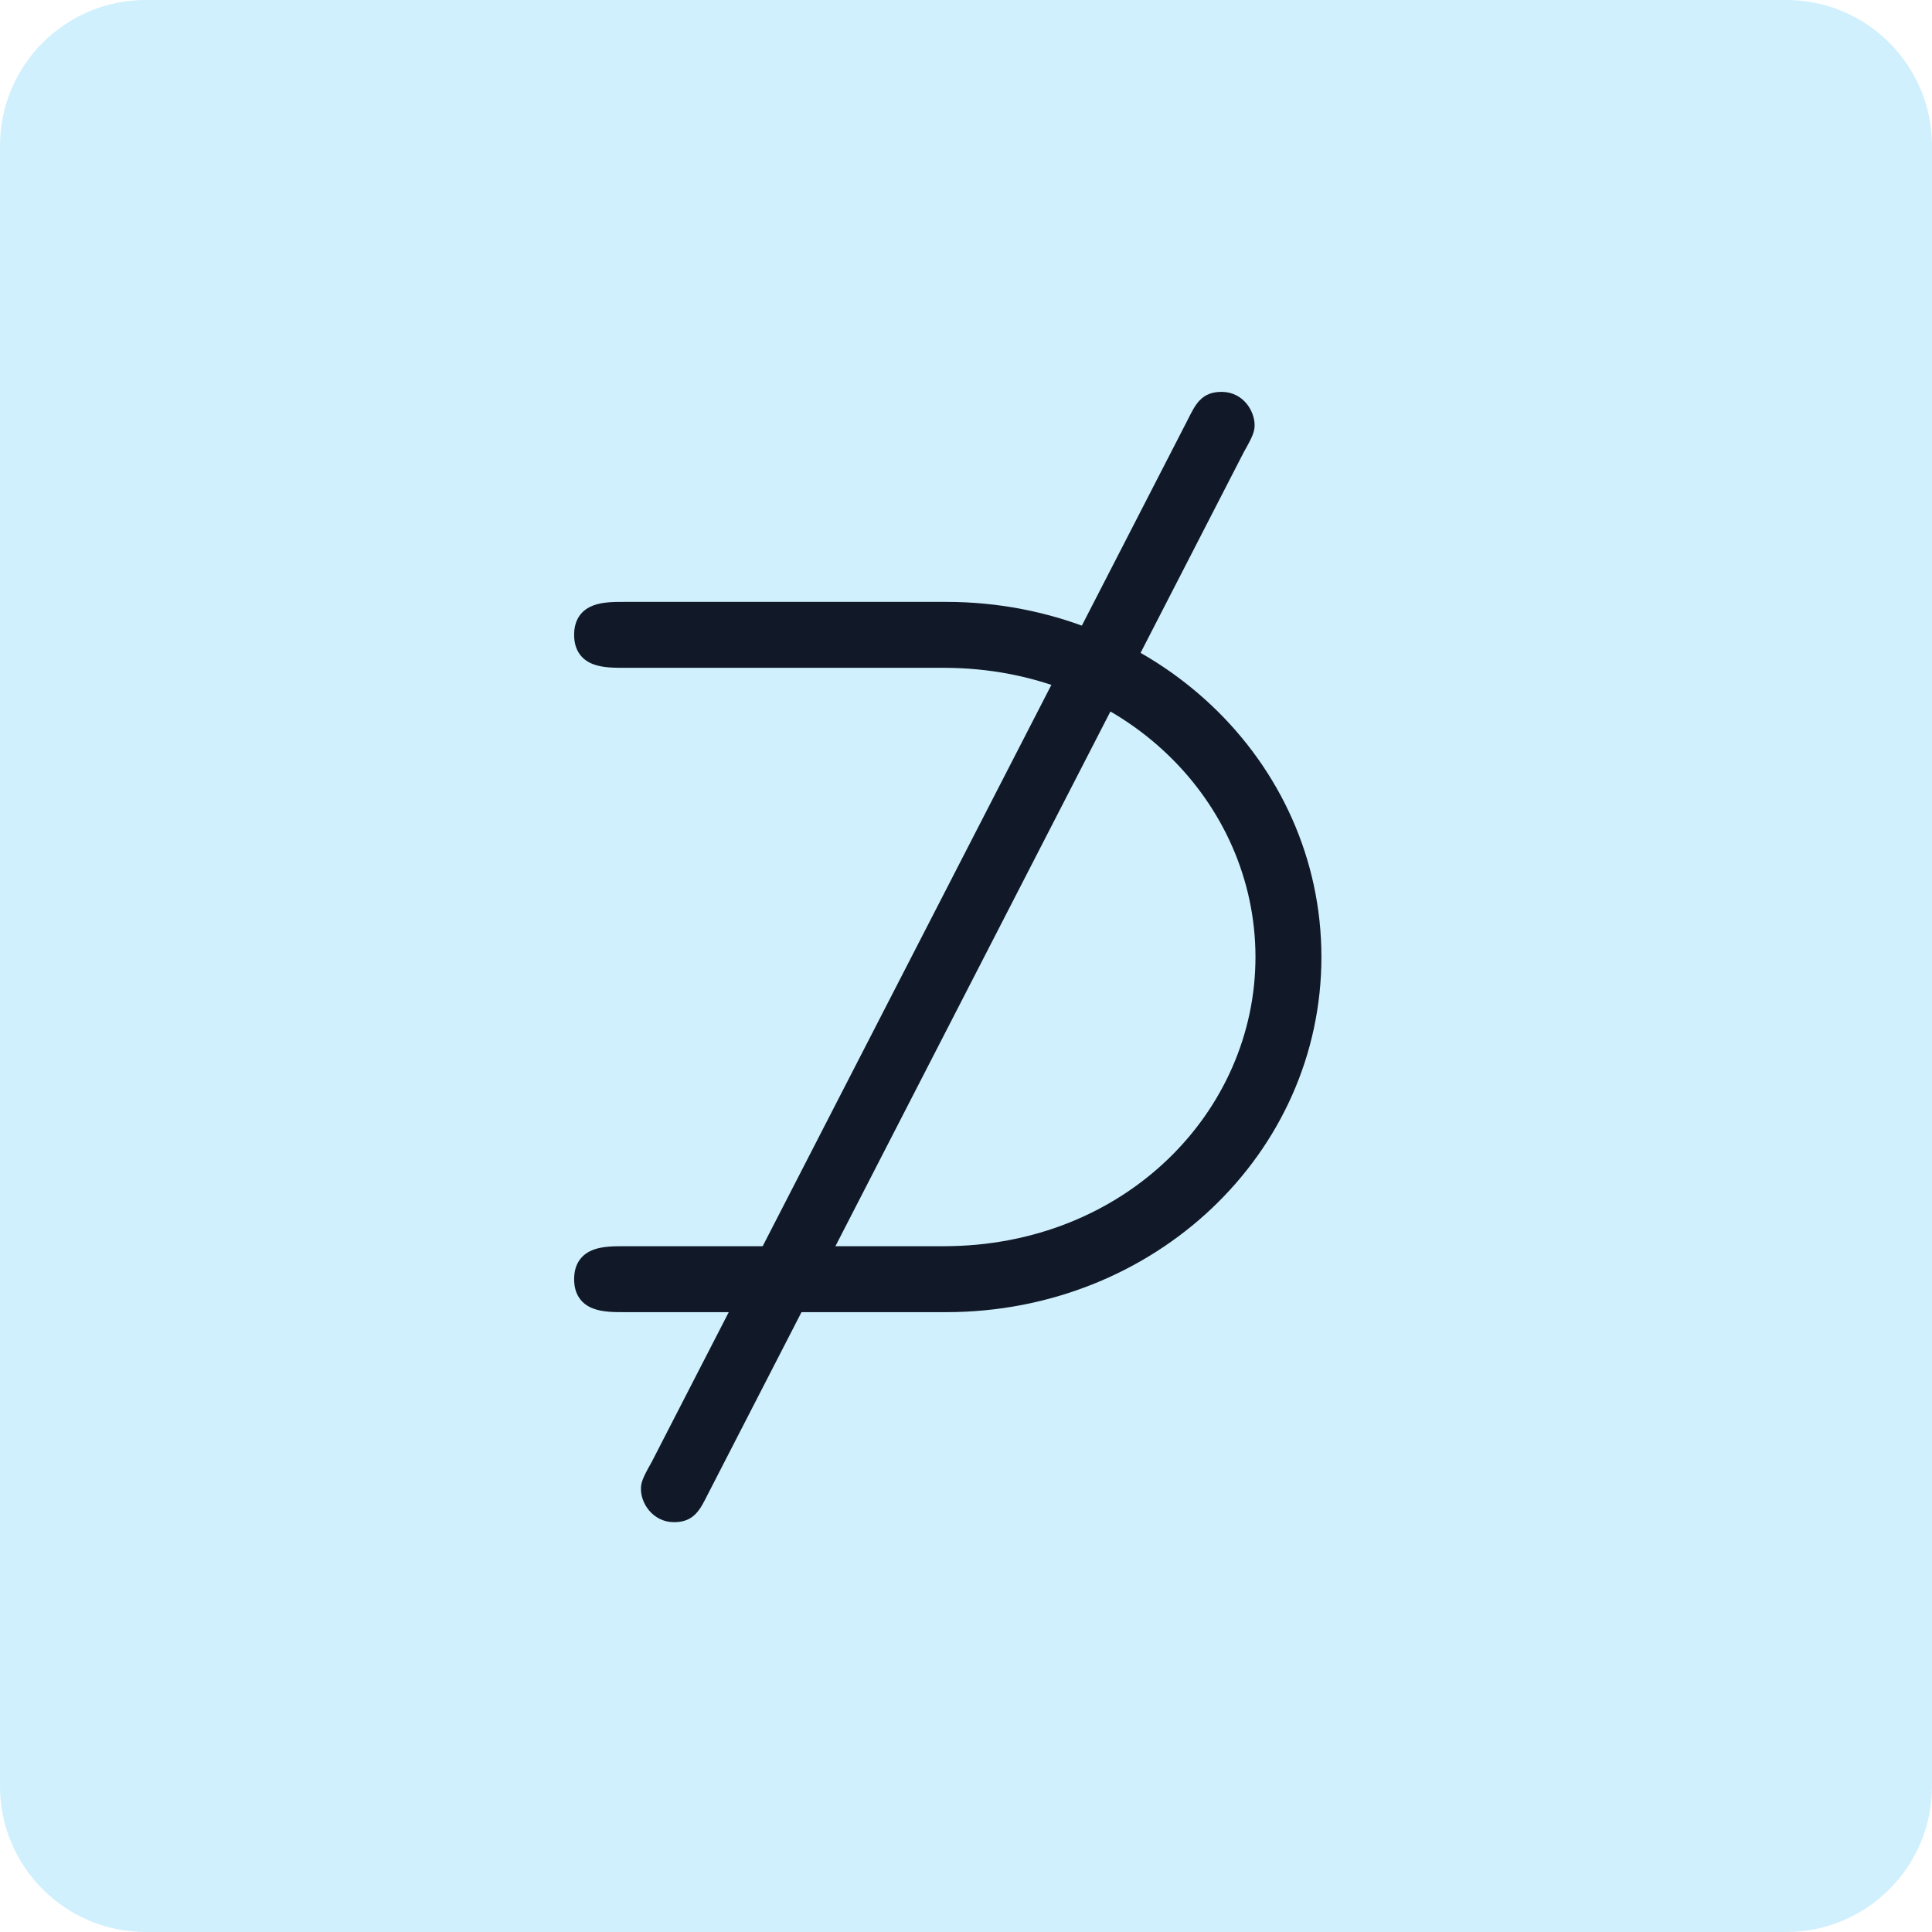
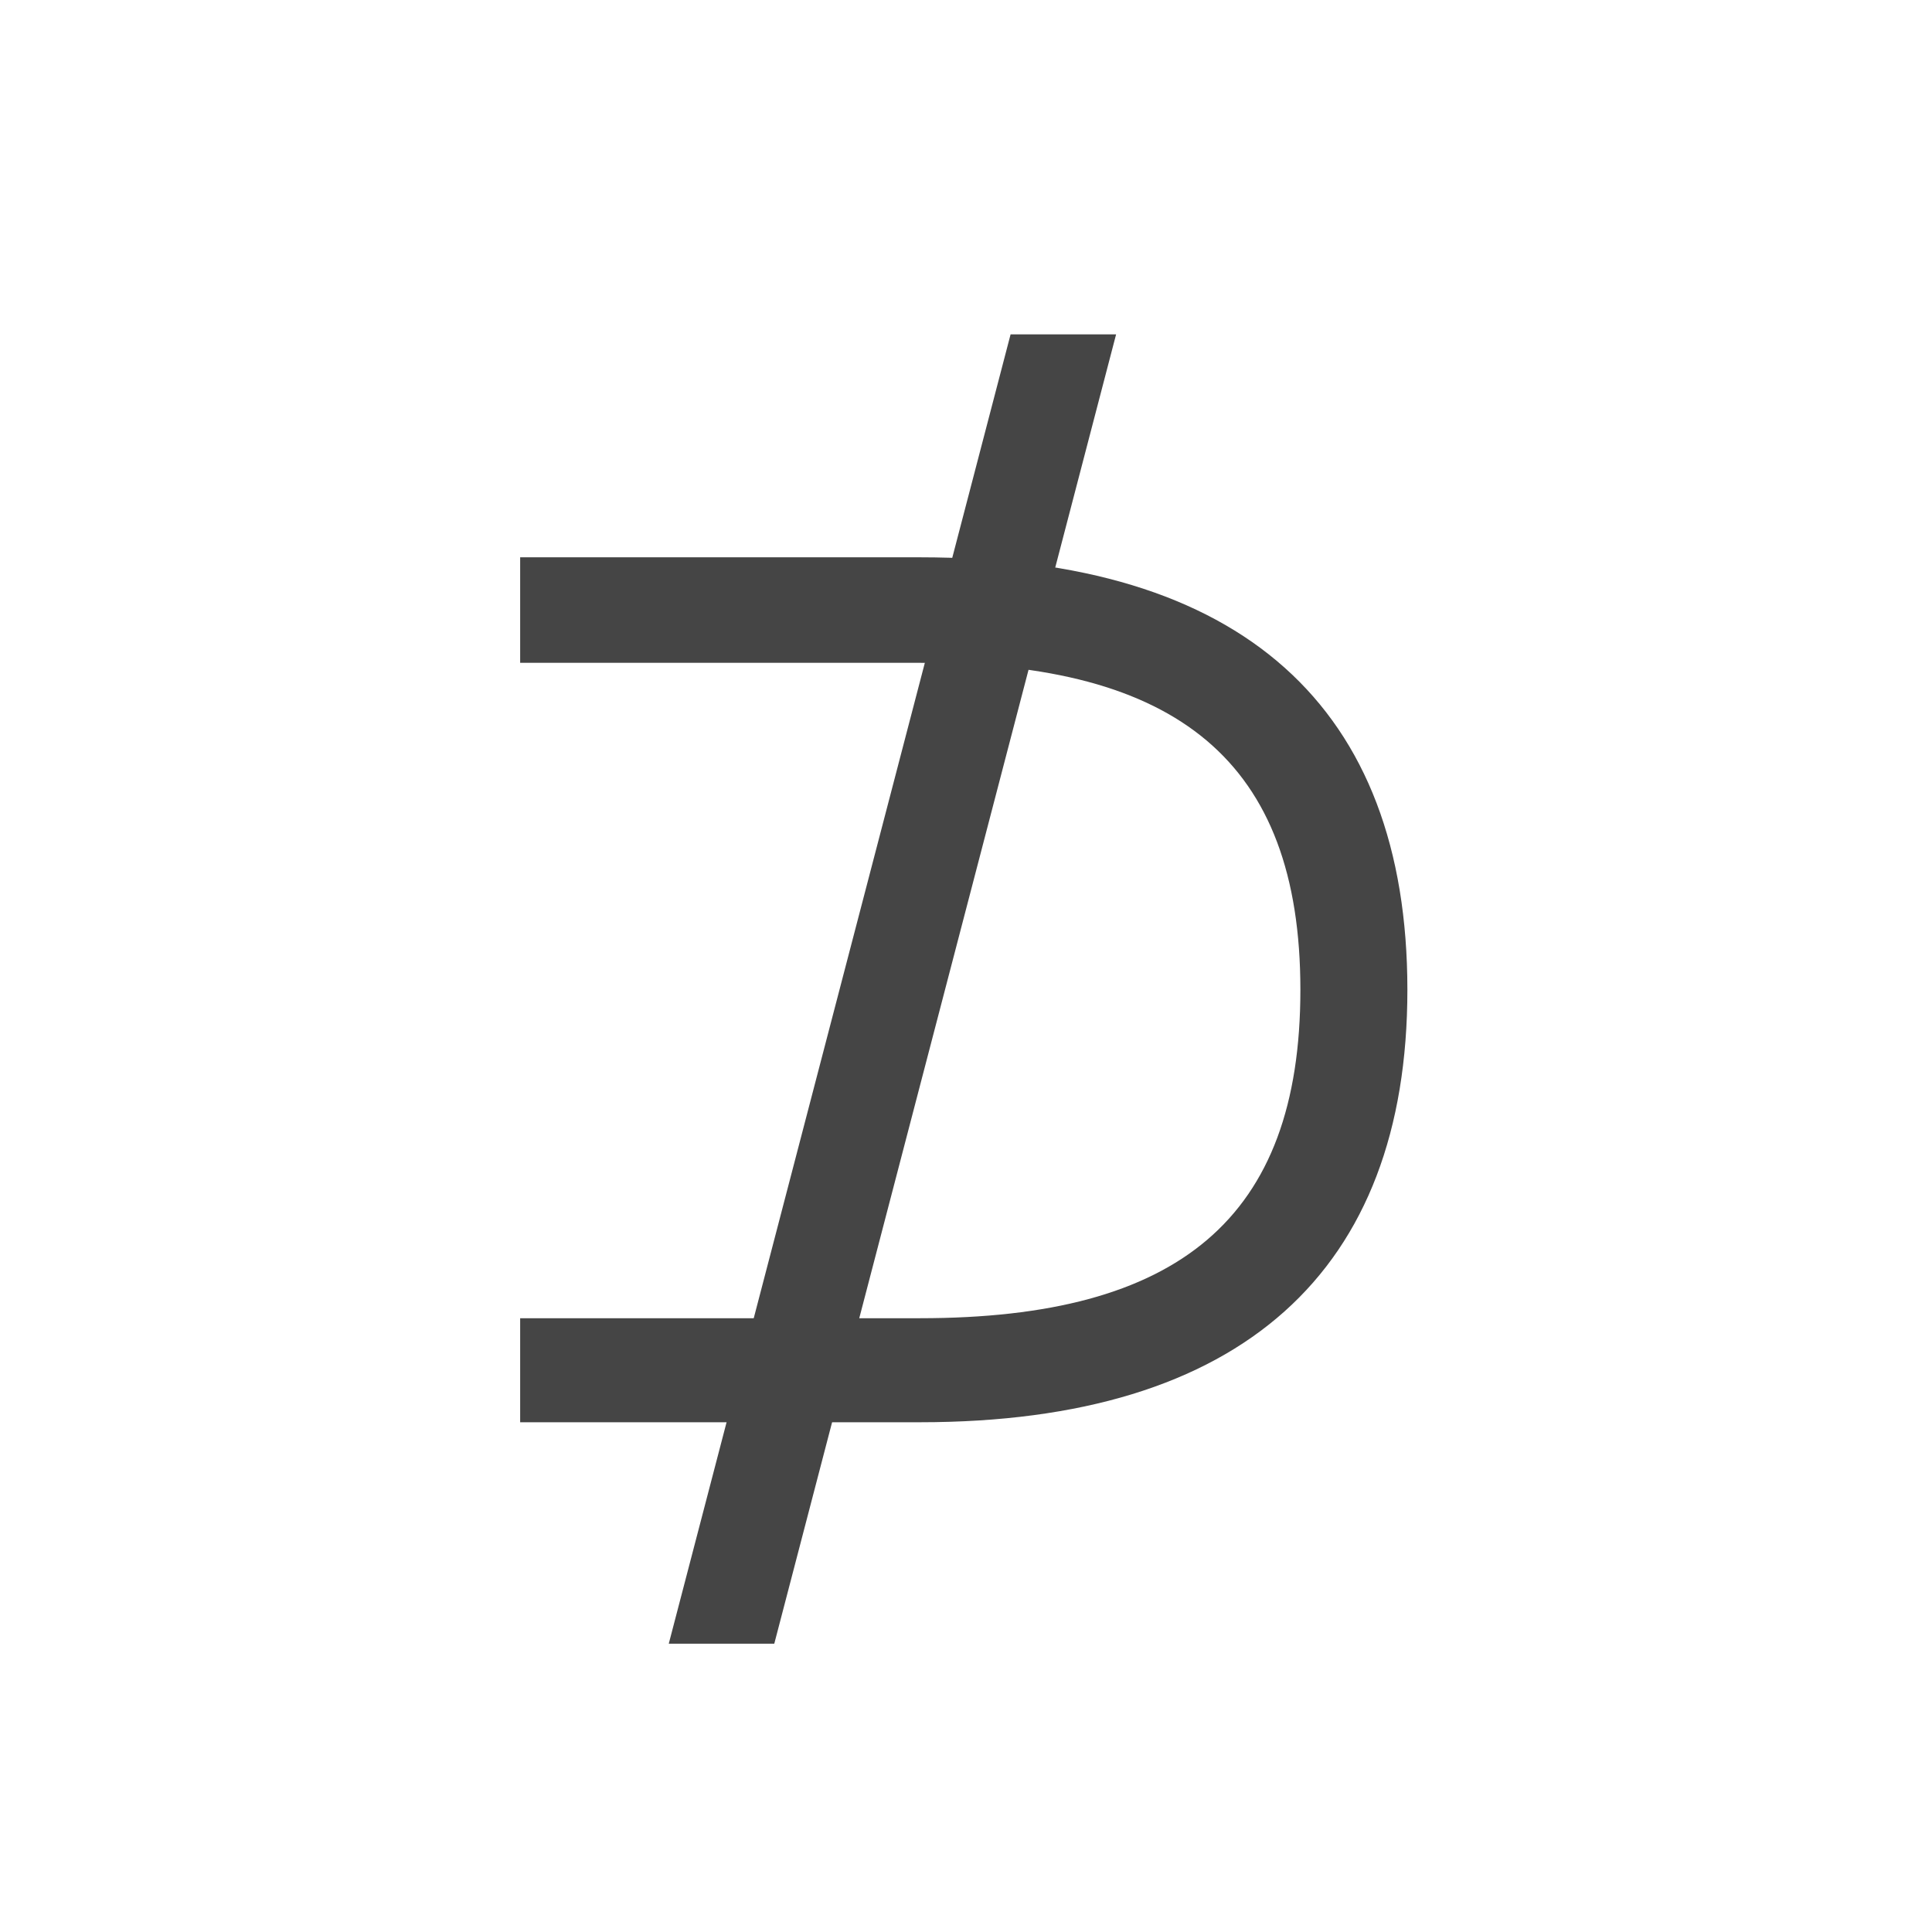
- <svg xmlns="http://www.w3.org/2000/svg" width="53" height="53" viewBox="0 0 53 53" fill="none">
-   <rect width="53" height="53" rx="4" fill="#D0F0FD" />
-   <path d="M34.015 12.336C34.145 12.108 34.215 11.971 34.251 11.875C34.291 11.77 34.292 11.713 34.292 11.655C34.292 11.511 34.233 11.32 34.11 11.164C33.983 11.004 33.785 10.875 33.512 10.875C33.29 10.875 33.132 10.933 33.001 11.069C32.885 11.189 32.796 11.368 32.689 11.582L32.681 11.598L32.68 11.599L17.985 40.171C17.855 40.399 17.785 40.537 17.749 40.632C17.709 40.737 17.708 40.794 17.708 40.853C17.708 41.016 17.777 41.207 17.905 41.359C18.036 41.513 18.233 41.632 18.488 41.632C18.71 41.632 18.868 41.575 18.999 41.438C19.115 41.318 19.204 41.14 19.311 40.926L19.319 40.91L19.32 40.909L34.015 12.336Z" fill="#111928" stroke="#111928" stroke-width="0.25" />
-   <path d="M25.885 18.195C30.928 18.195 34.566 21.941 34.566 26.253C34.566 30.566 30.928 34.312 25.885 34.312H17.146H17.131C16.864 34.312 16.558 34.312 16.32 34.401C16.194 34.449 16.08 34.524 15.998 34.642C15.916 34.759 15.875 34.909 15.875 35.091C15.875 35.274 15.916 35.423 15.998 35.541C16.08 35.659 16.194 35.734 16.32 35.781C16.558 35.871 16.864 35.871 17.131 35.871H17.146H25.951C31.611 35.871 36.125 31.566 36.125 26.253C36.125 20.941 31.611 16.636 25.951 16.636H17.146C17.141 16.636 17.136 16.636 17.131 16.636C16.864 16.636 16.558 16.636 16.32 16.726C16.194 16.773 16.08 16.848 15.998 16.966C15.916 17.084 15.875 17.233 15.875 17.415C15.875 17.598 15.916 17.747 15.998 17.865C16.08 17.983 16.194 18.058 16.32 18.105C16.558 18.195 16.864 18.195 17.131 18.195C17.136 18.195 17.141 18.195 17.146 18.195H25.885Z" fill="#111928" stroke="#111928" stroke-width="0.25" />
+ <svg xmlns="http://www.w3.org/2000/svg" width="52" height="52" viewBox="0 0 52 52" fill="none">
+   <path d="M14 38.28V35.48H24.76C31.72 35.48 35 32.8 35 26.64C35 20.48 31.68 17.84 24.76 17.84H14V15H24.76C33.44 15 37.88 19.04 37.88 26.64C37.88 34.2 33.44 38.28 24.76 38.28H14Z" fill="#454545" />
+   <path d="M20.84 44.24L30.04 9H27.2L18 44.24H20.84Z" fill="#454545" />
</svg>
